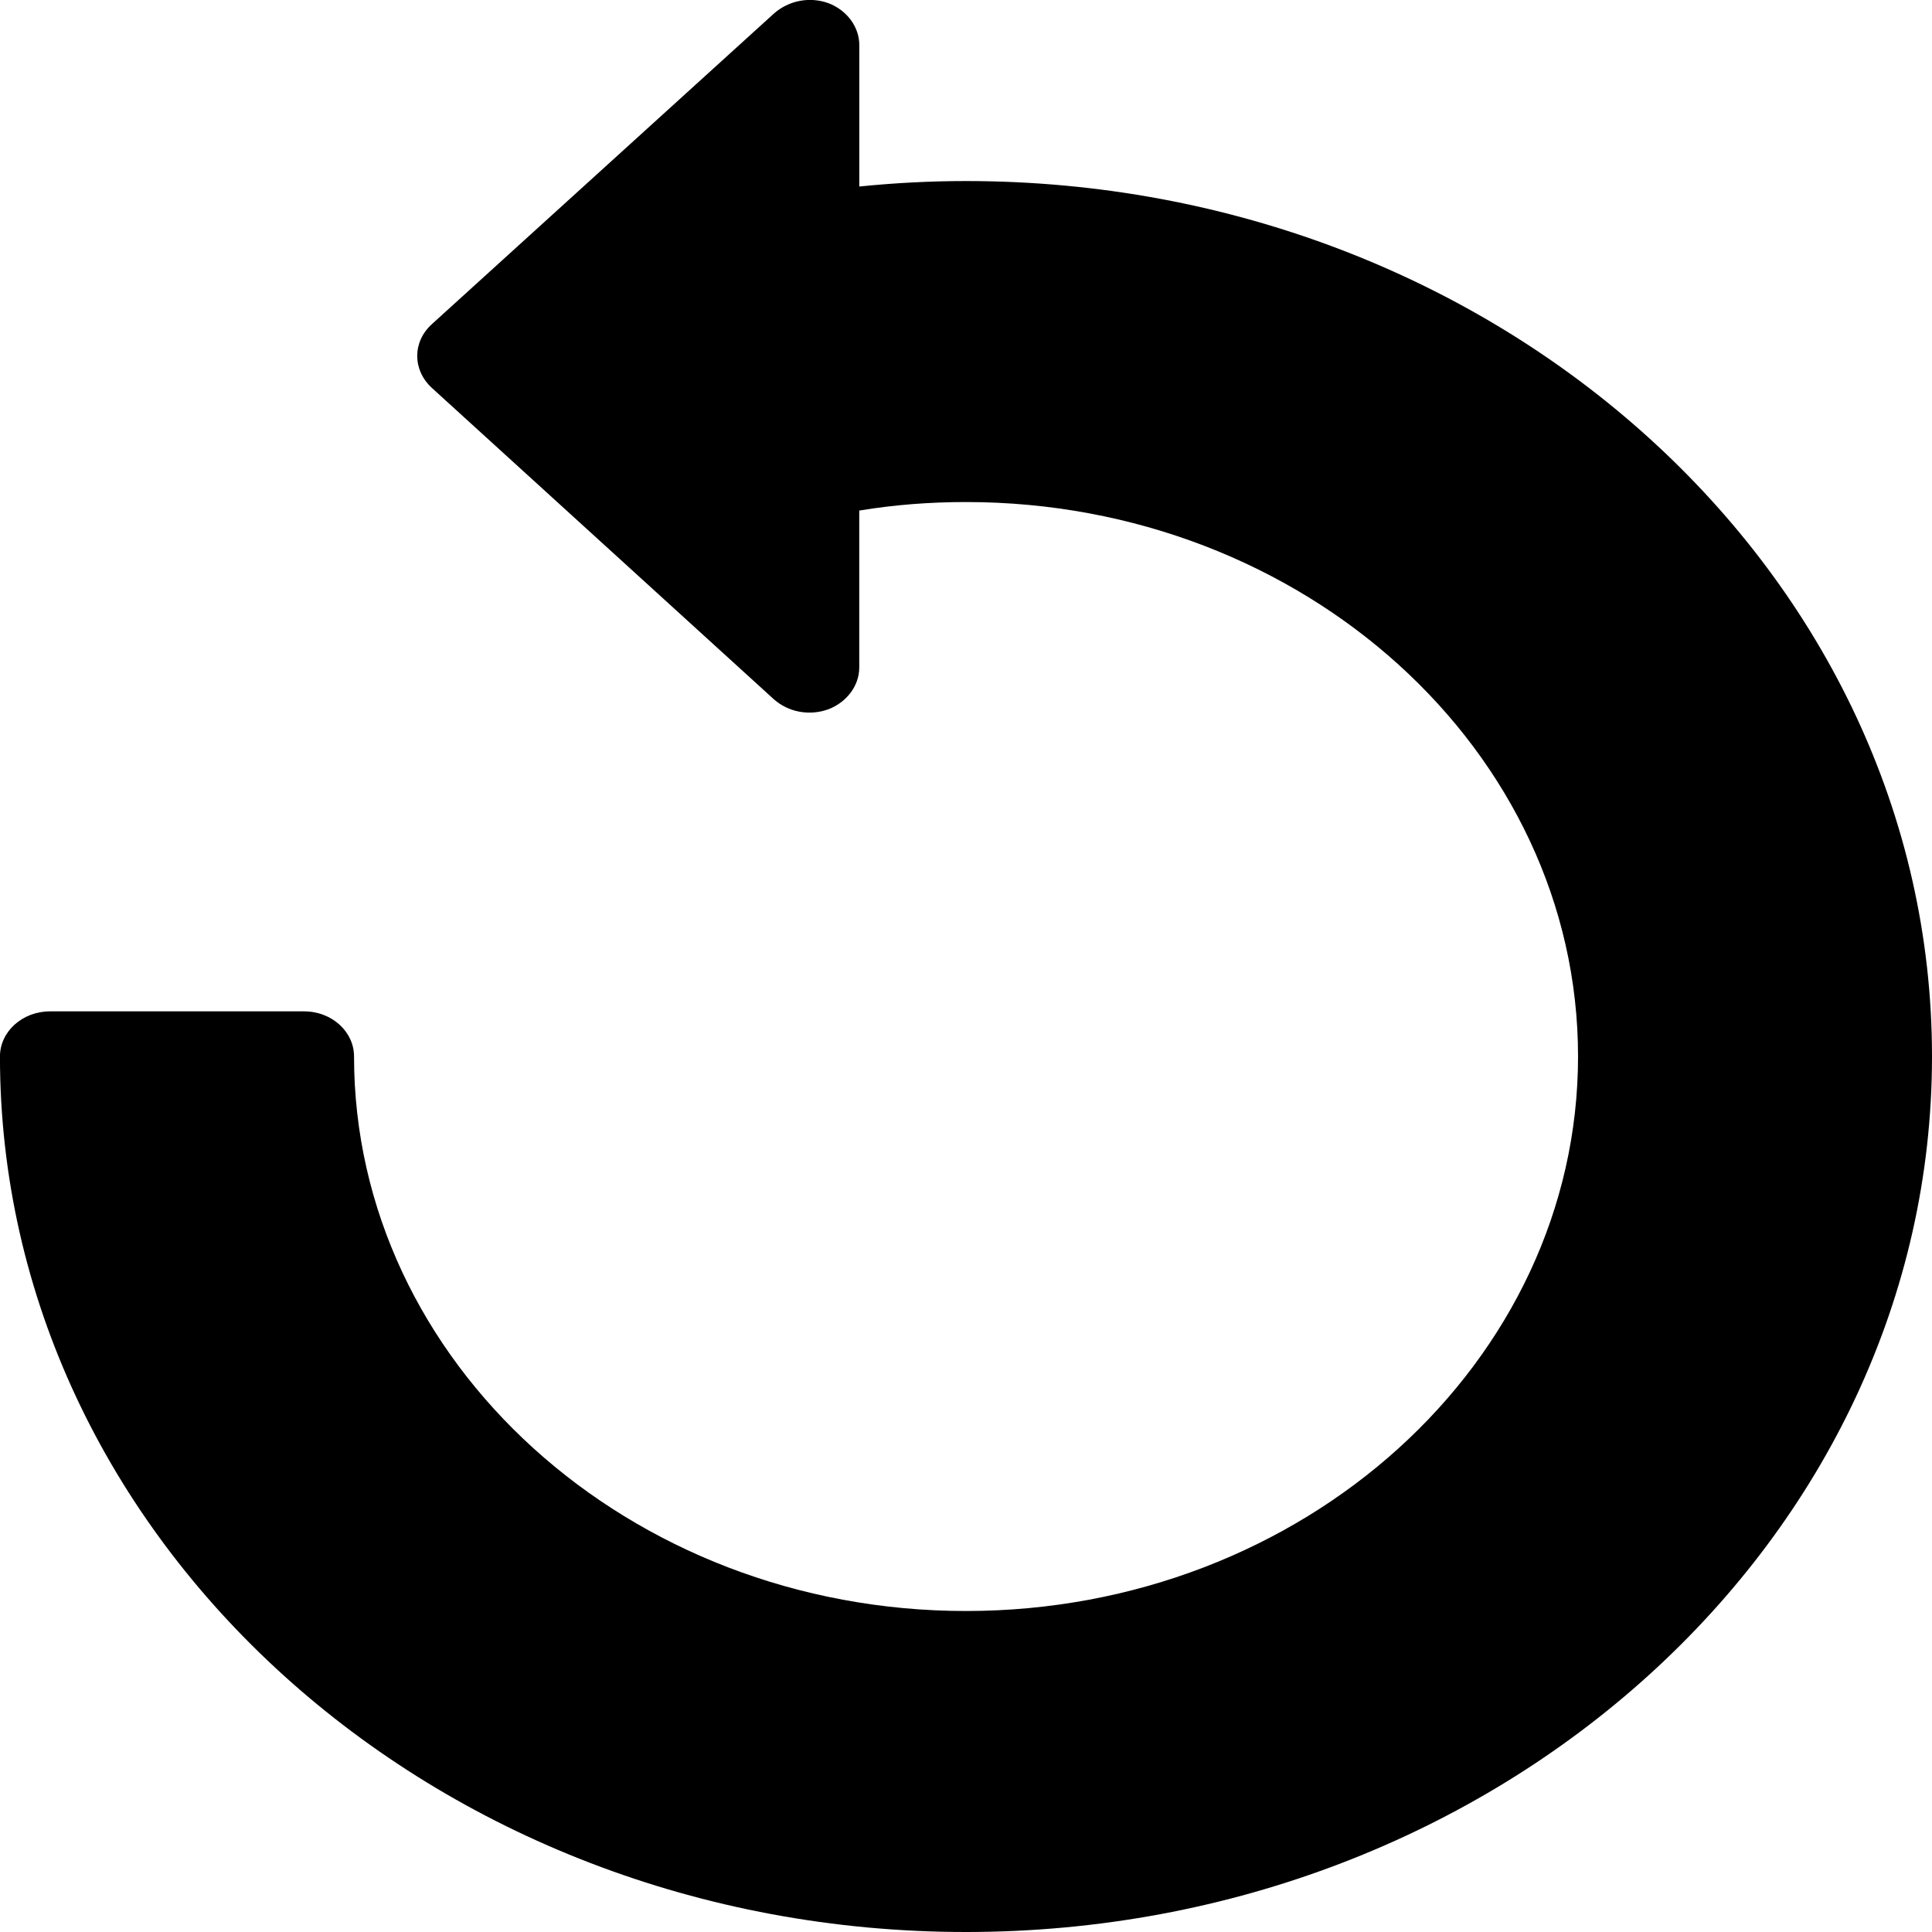
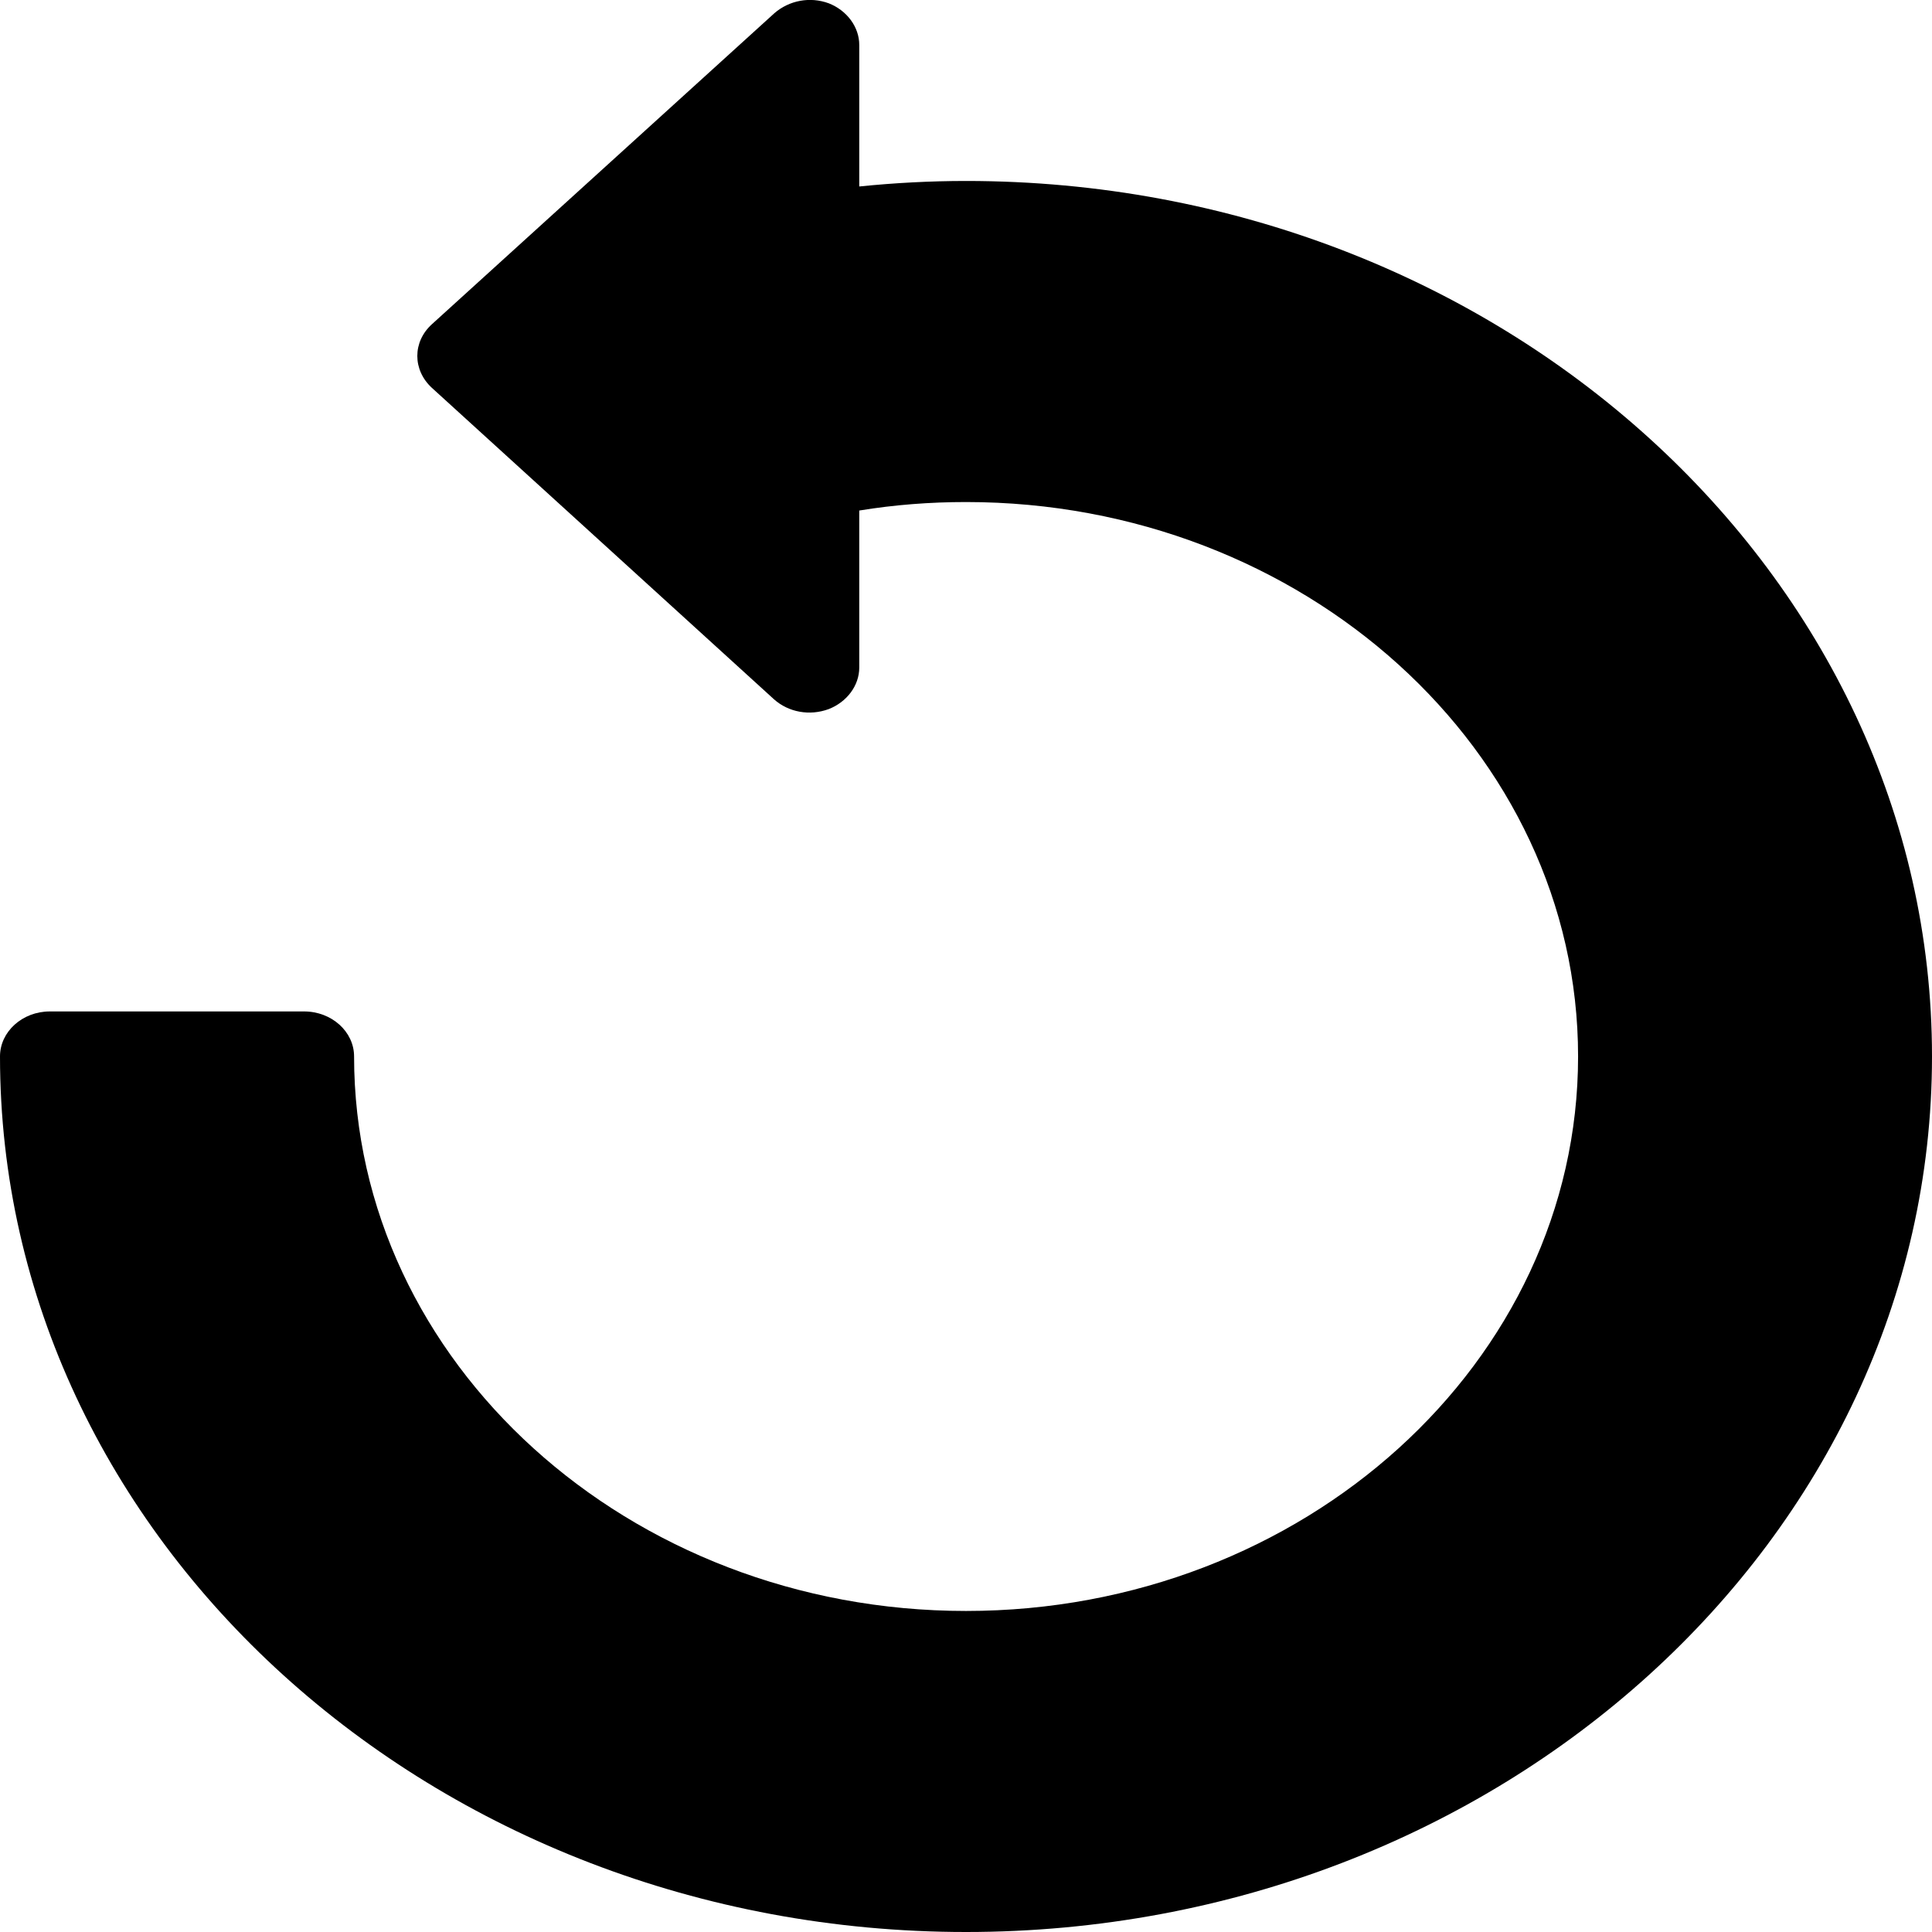
- <svg xmlns="http://www.w3.org/2000/svg" width="48px" height="48px">
-   <path d="M24 48c13.234 0 24-9.765 24-21.753 0-11.99-10.766-21.749-24-21.749-.88 0-1.768.046-2.651.136V1.119c0-.452-.308-.863-.761-1.038a1.353 1.353 0 0 0-1.355.251l-8.504 7.722c-.484.438-.484 1.138 0 1.583l8.5 7.739c.362.319.886.418 1.359.243.453-.177.76-.585.76-1.035v-3.899c.88-.146 1.764-.212 2.651-.212 8.384 0 15.207 6.18 15.207 13.774 0 7.593-6.825 13.778-15.207 13.778-8.382 0-15.203-6.187-15.203-13.778 0-.616-.553-1.12-1.24-1.12H1.24c-.684 0-1.241.504-1.241 1.12C0 38.235 10.774 48 24 48z" fill-rule="evenodd" />
+ <svg xmlns="http://www.w3.org/2000/svg" viewBox="0 0 48 48">
+   <path d="M24 48c13.234 0 24-9.766 24-21.754 0-11.988-10.766-21.75-24-21.75-.879 0-1.77.047-2.652.137V1.117c0-.449-.309-.859-.758-1.035a1.349 1.349 0 0 0-1.355.25l-8.504 7.723c-.484.438-.484 1.137 0 1.582l8.5 7.738c.359.32.883.418 1.359.242.449-.176.758-.582.758-1.031v-3.902c.879-.144 1.766-.211 2.652-.211 8.383 0 15.207 6.18 15.207 13.774 0 7.594-6.824 13.777-15.207 13.777S8.797 33.84 8.797 26.246c0-.613-.555-1.117-1.242-1.117H1.238C.555 25.129 0 25.633 0 26.246 0 38.234 10.773 48 24 48zm0 0" fill-rule="evenodd" />
</svg>
